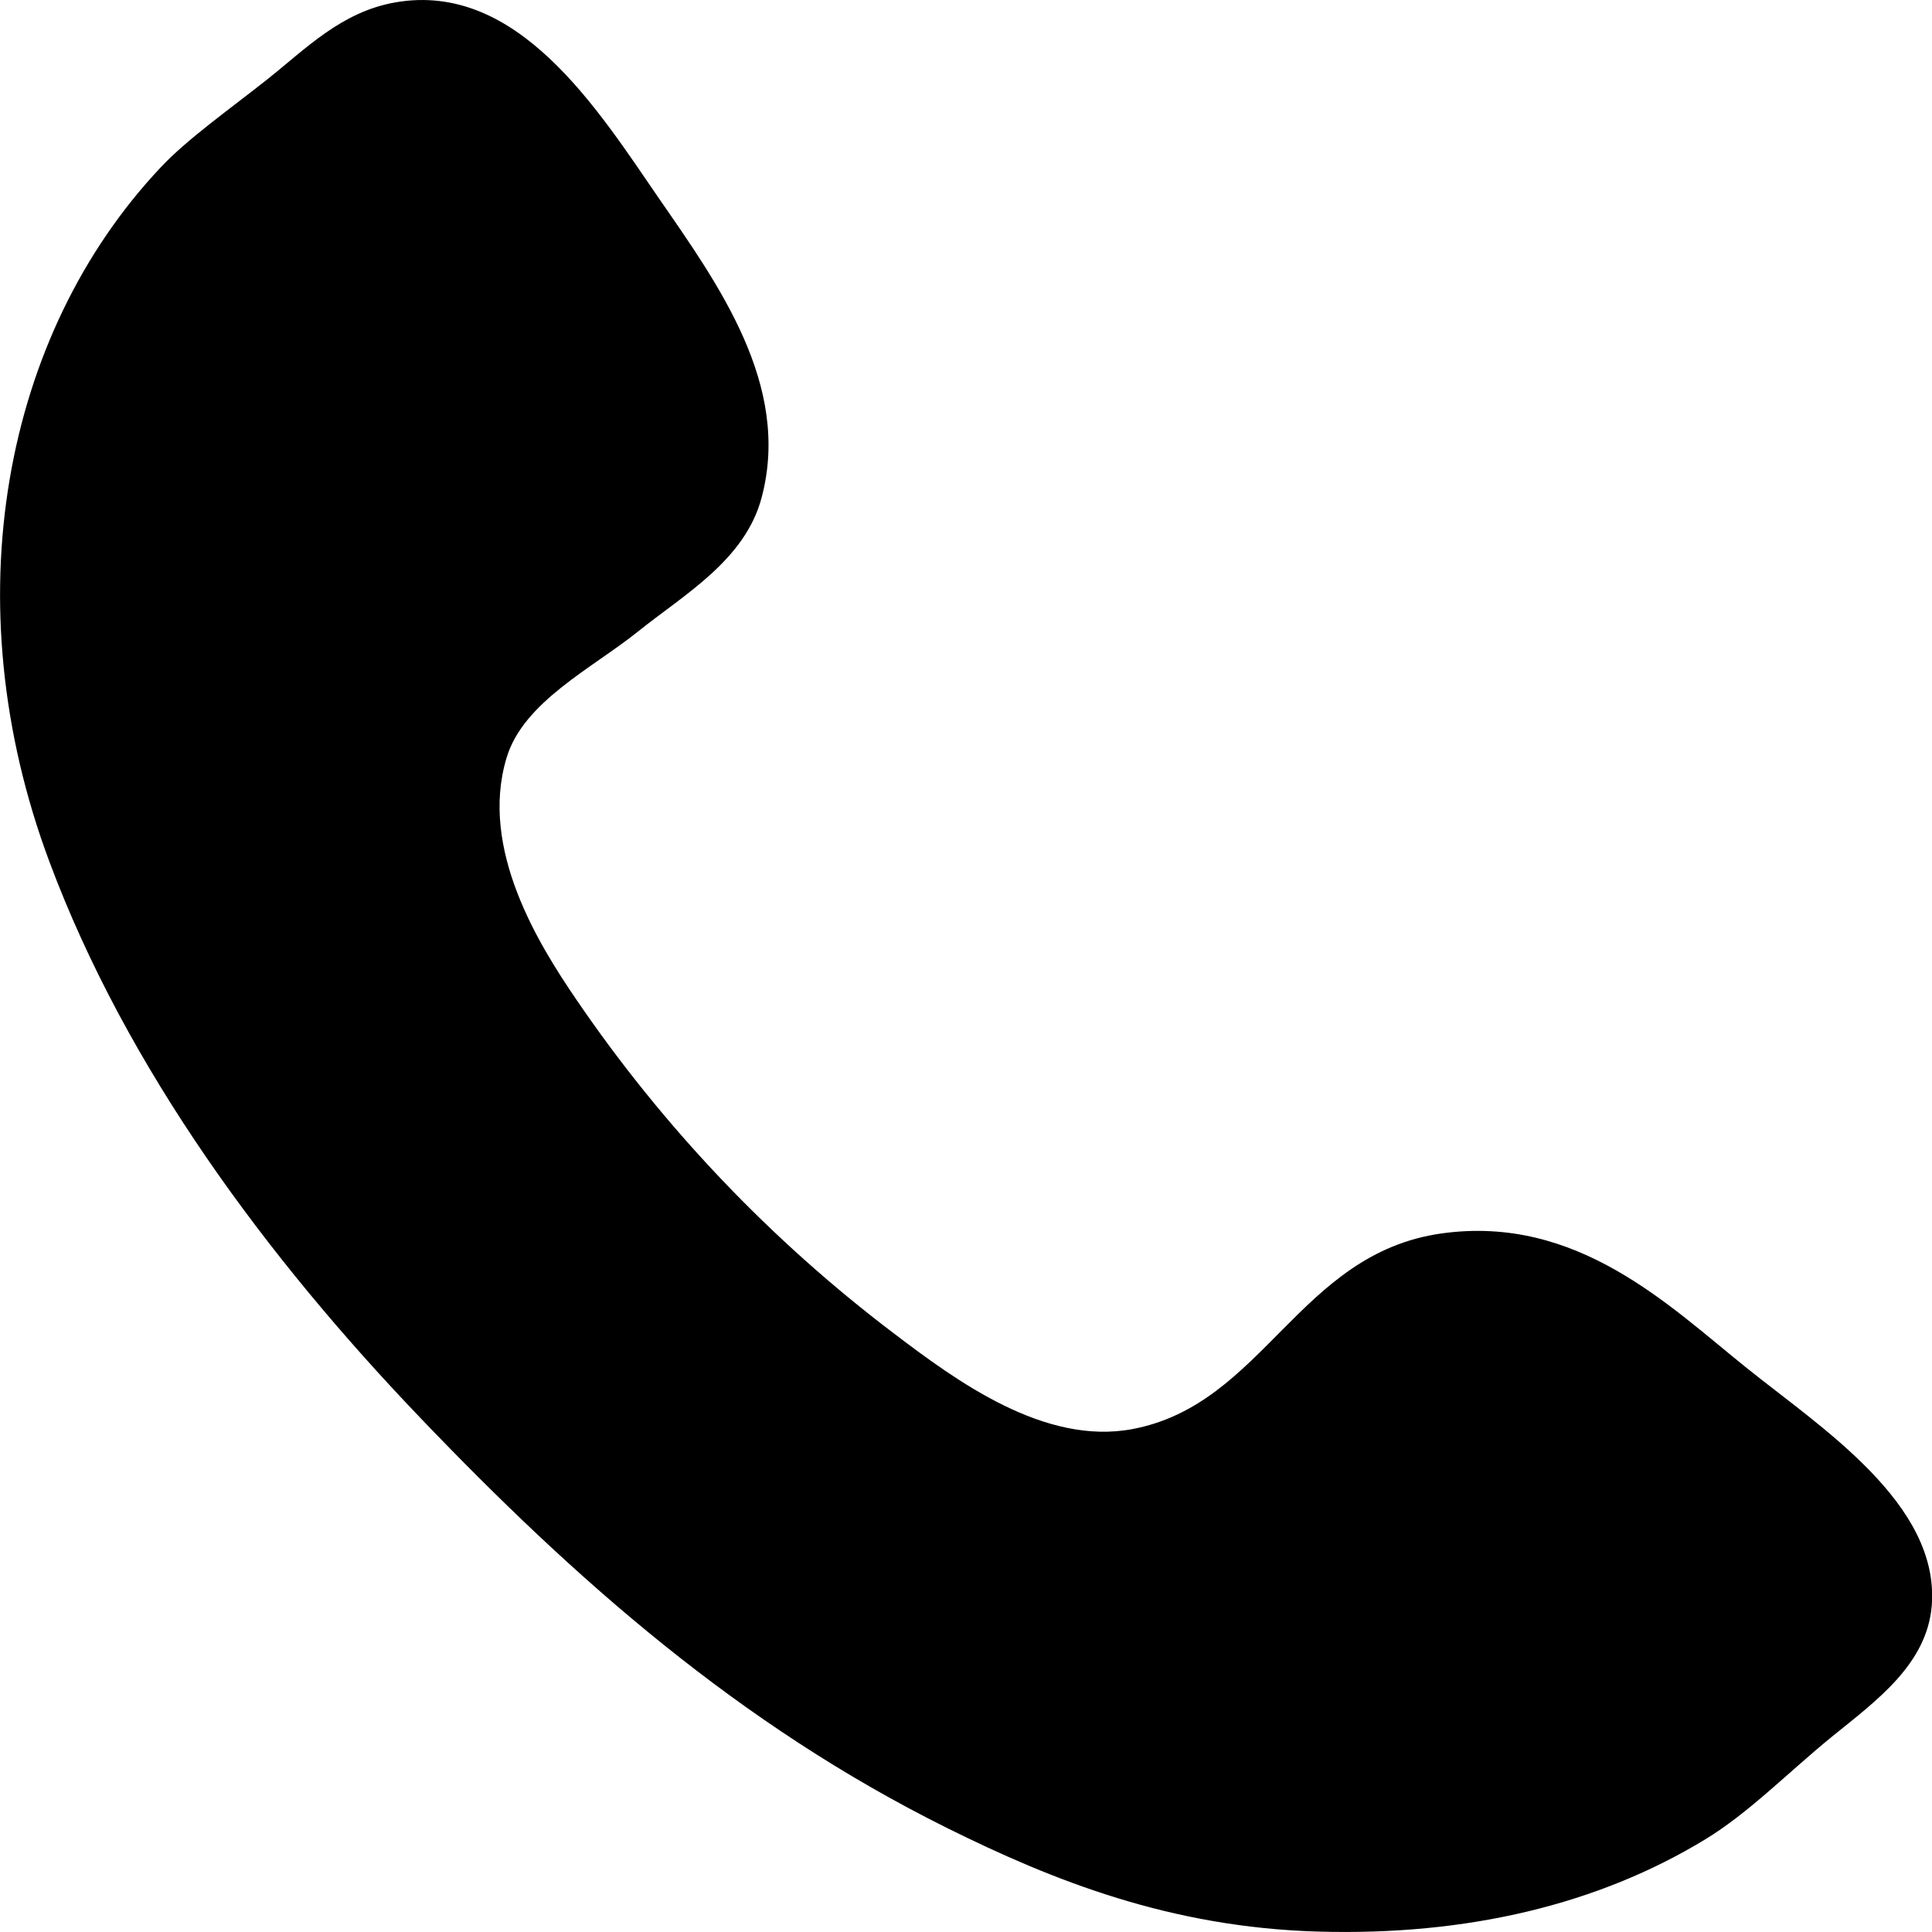
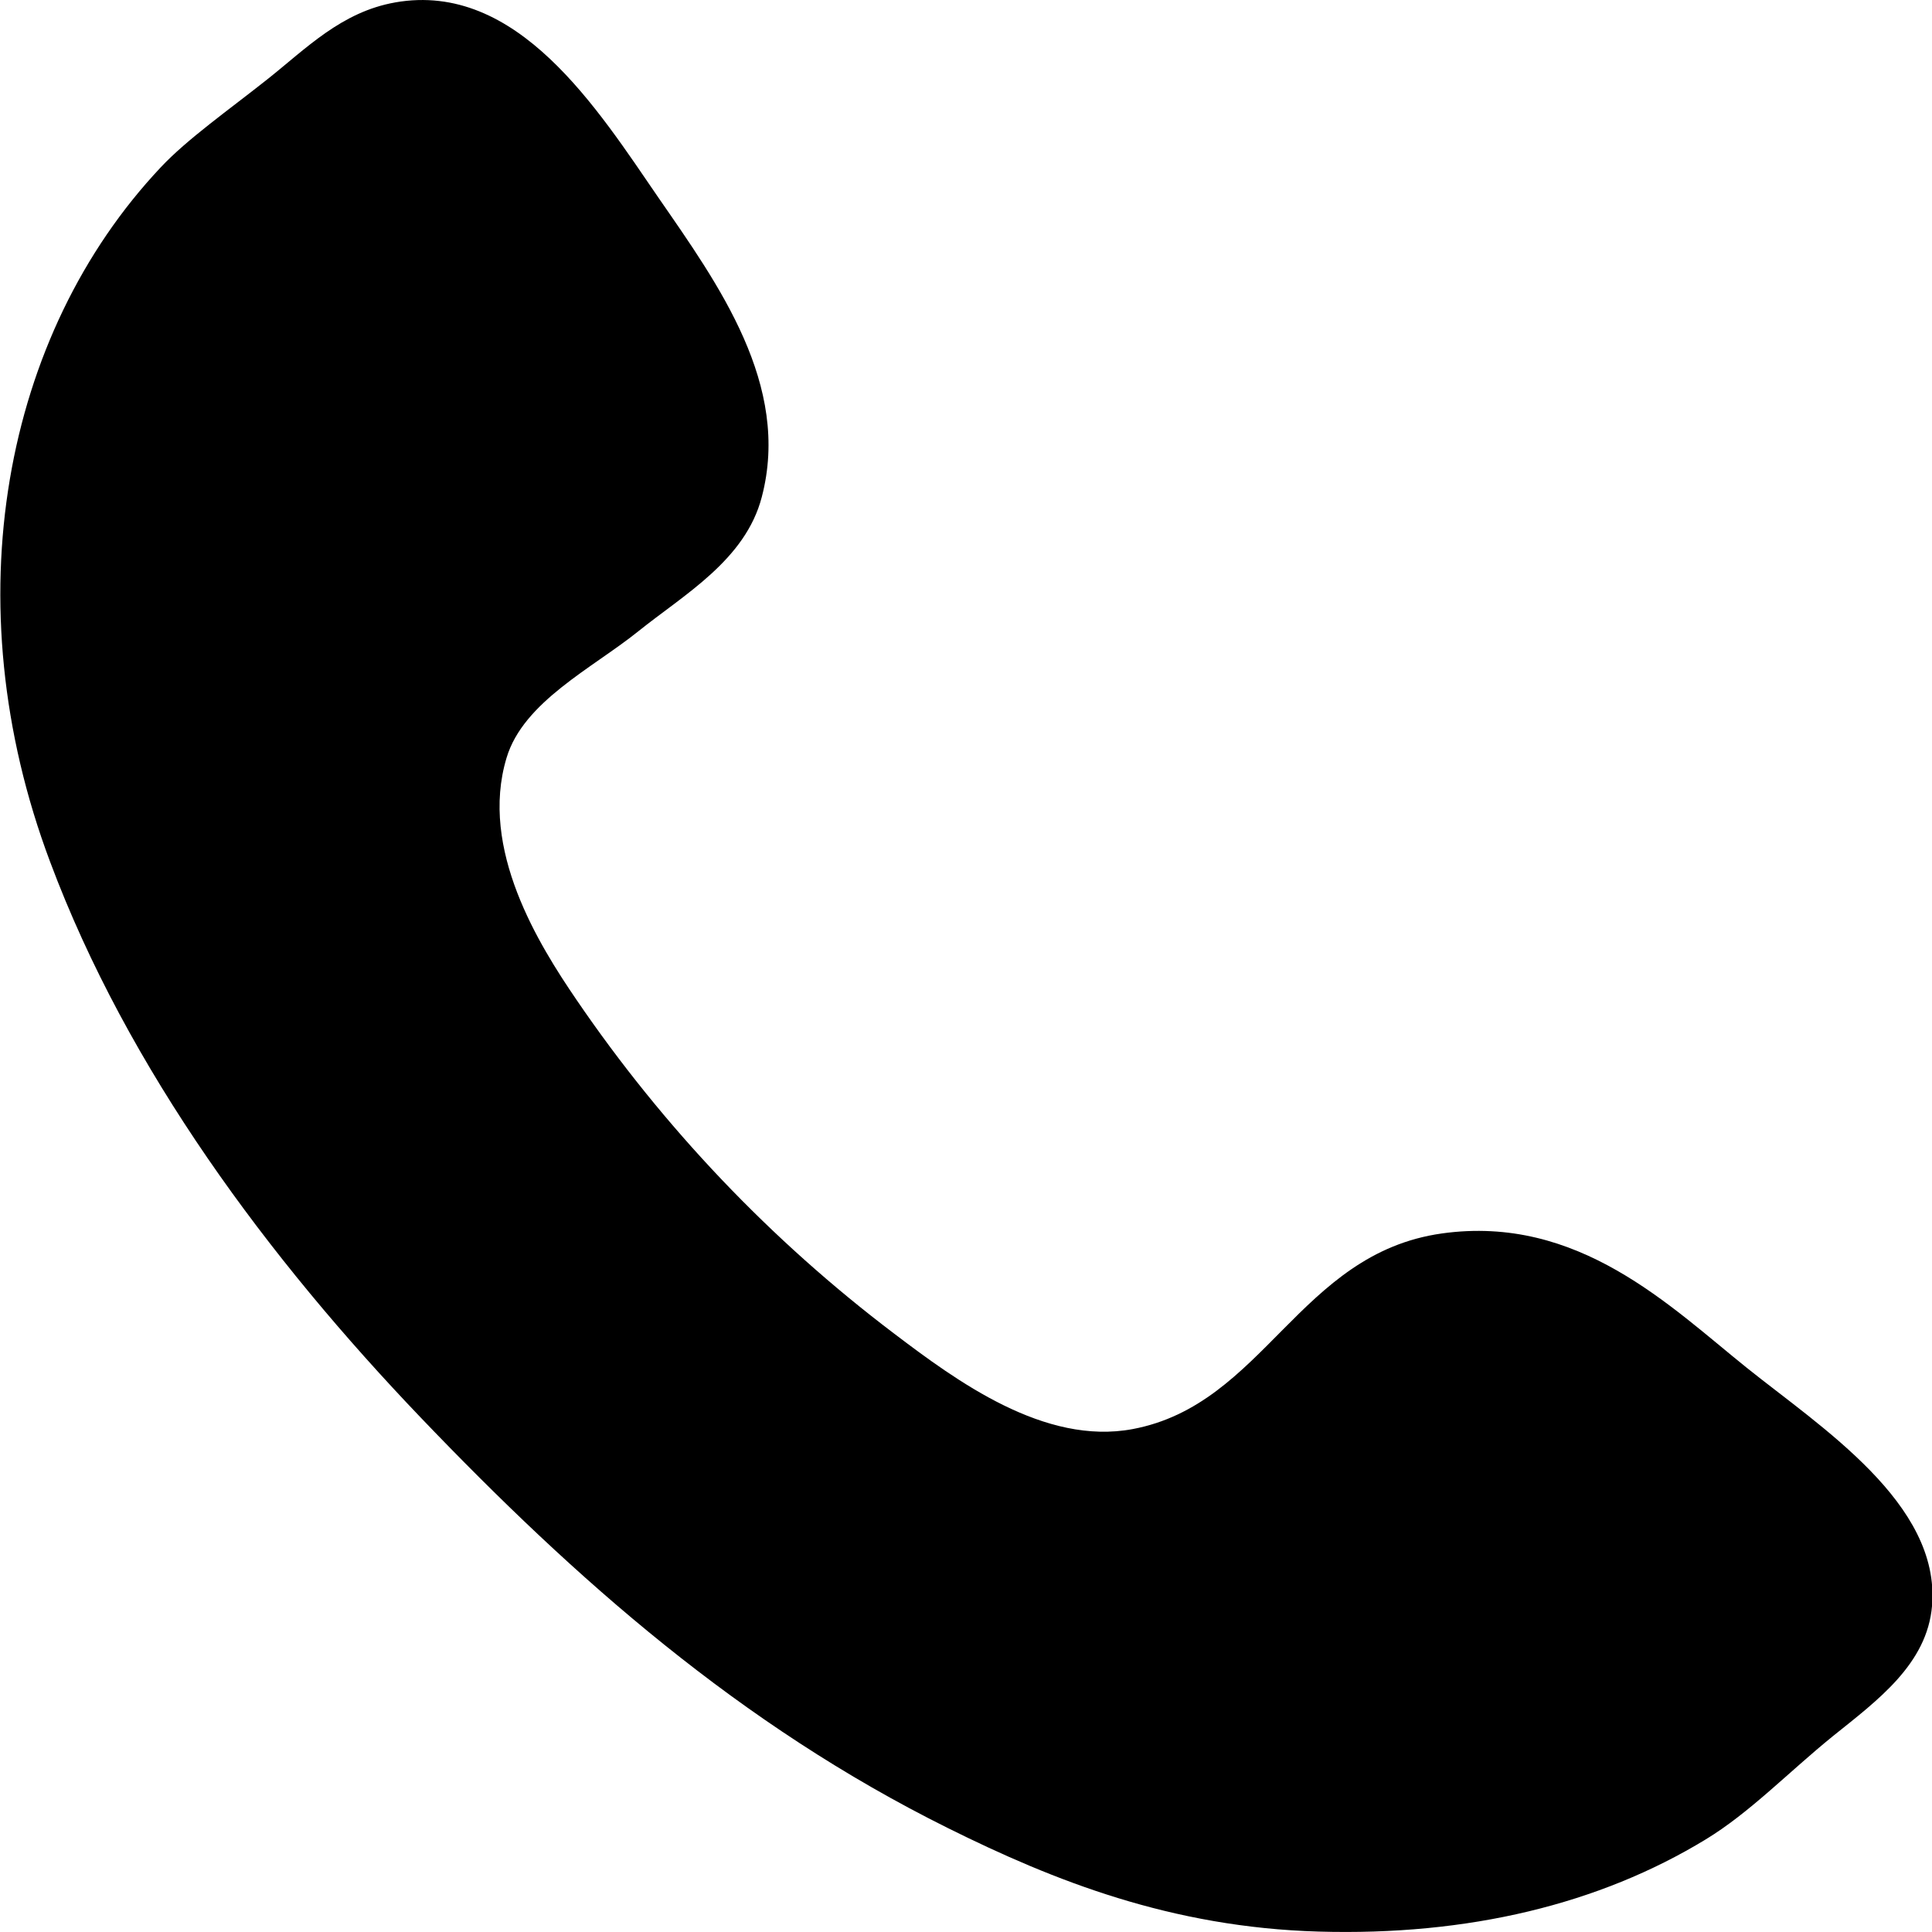
<svg xmlns="http://www.w3.org/2000/svg" width="32" height="32" viewBox="0 0 32 32">
-   <path d="M6.545.04C8.572-.317 9.9 1.81 10.91 3.28c.985 1.425 2.196 3.098 1.707 4.954-.272 1.042-1.283 1.61-2.047 2.224-.754.607-1.902 1.163-2.18 2.095-.456 1.512.54 3.1 1.156 4.003a23.606 23.606 0 0 0 5.255 5.526c1.048.797 2.5 1.862 3.956 1.588 2.175-.41 2.75-2.906 5.117-3.24 2.254-.317 3.78 1.205 5.052 2.224 1.226.987 3.204 2.25 3.07 3.94-.08.97-.916 1.573-1.64 2.16-.738.6-1.385 1.27-2.114 1.713-1.764 1.073-3.93 1.598-6.414 1.526-2.437-.07-4.378-.84-6.14-1.715-3.444-1.71-6.166-4.117-8.73-6.798-2.523-2.637-4.852-5.758-6.14-9.208C-.792 9.962.058 5.536 2.66 2.774c.44-.47 1.134-.958 1.77-1.462C5.066.807 5.654.196 6.546.04z" fill-rule="evenodd" />
+   <path d="M6.545.04C8.572-.317 9.9 1.81 10.91 3.28c.985 1.425 2.196 3.098 1.707 4.954-.272 1.042-1.283 1.61-2.047 2.224-.754.607-1.902 1.163-2.18 2.095-.456 1.512.54 3.1 1.156 4.003a23.606 23.606 0 0 0 5.255 5.526c1.05.797 2.5 1.862 3.96 1.588 2.18-.41 2.75-2.906 5.12-3.24 2.26-.317 3.78 1.205 5.05 2.224 1.23.987 3.21 2.25 3.07 3.94-.08.97-.91 1.573-1.64 2.16-.74.6-1.38 1.27-2.11 1.713-1.762 1.073-3.93 1.598-6.412 1.526-2.436-.07-4.38-.84-6.14-1.715-3.443-1.71-6.165-4.117-8.73-6.798-2.522-2.637-4.85-5.758-6.14-9.208C-.79 9.962.06 5.536 2.66 2.774c.44-.47 1.135-.958 1.77-1.462C5.067.807 5.655.196 6.547.04z" fill-rule="evenodd" />
</svg>
